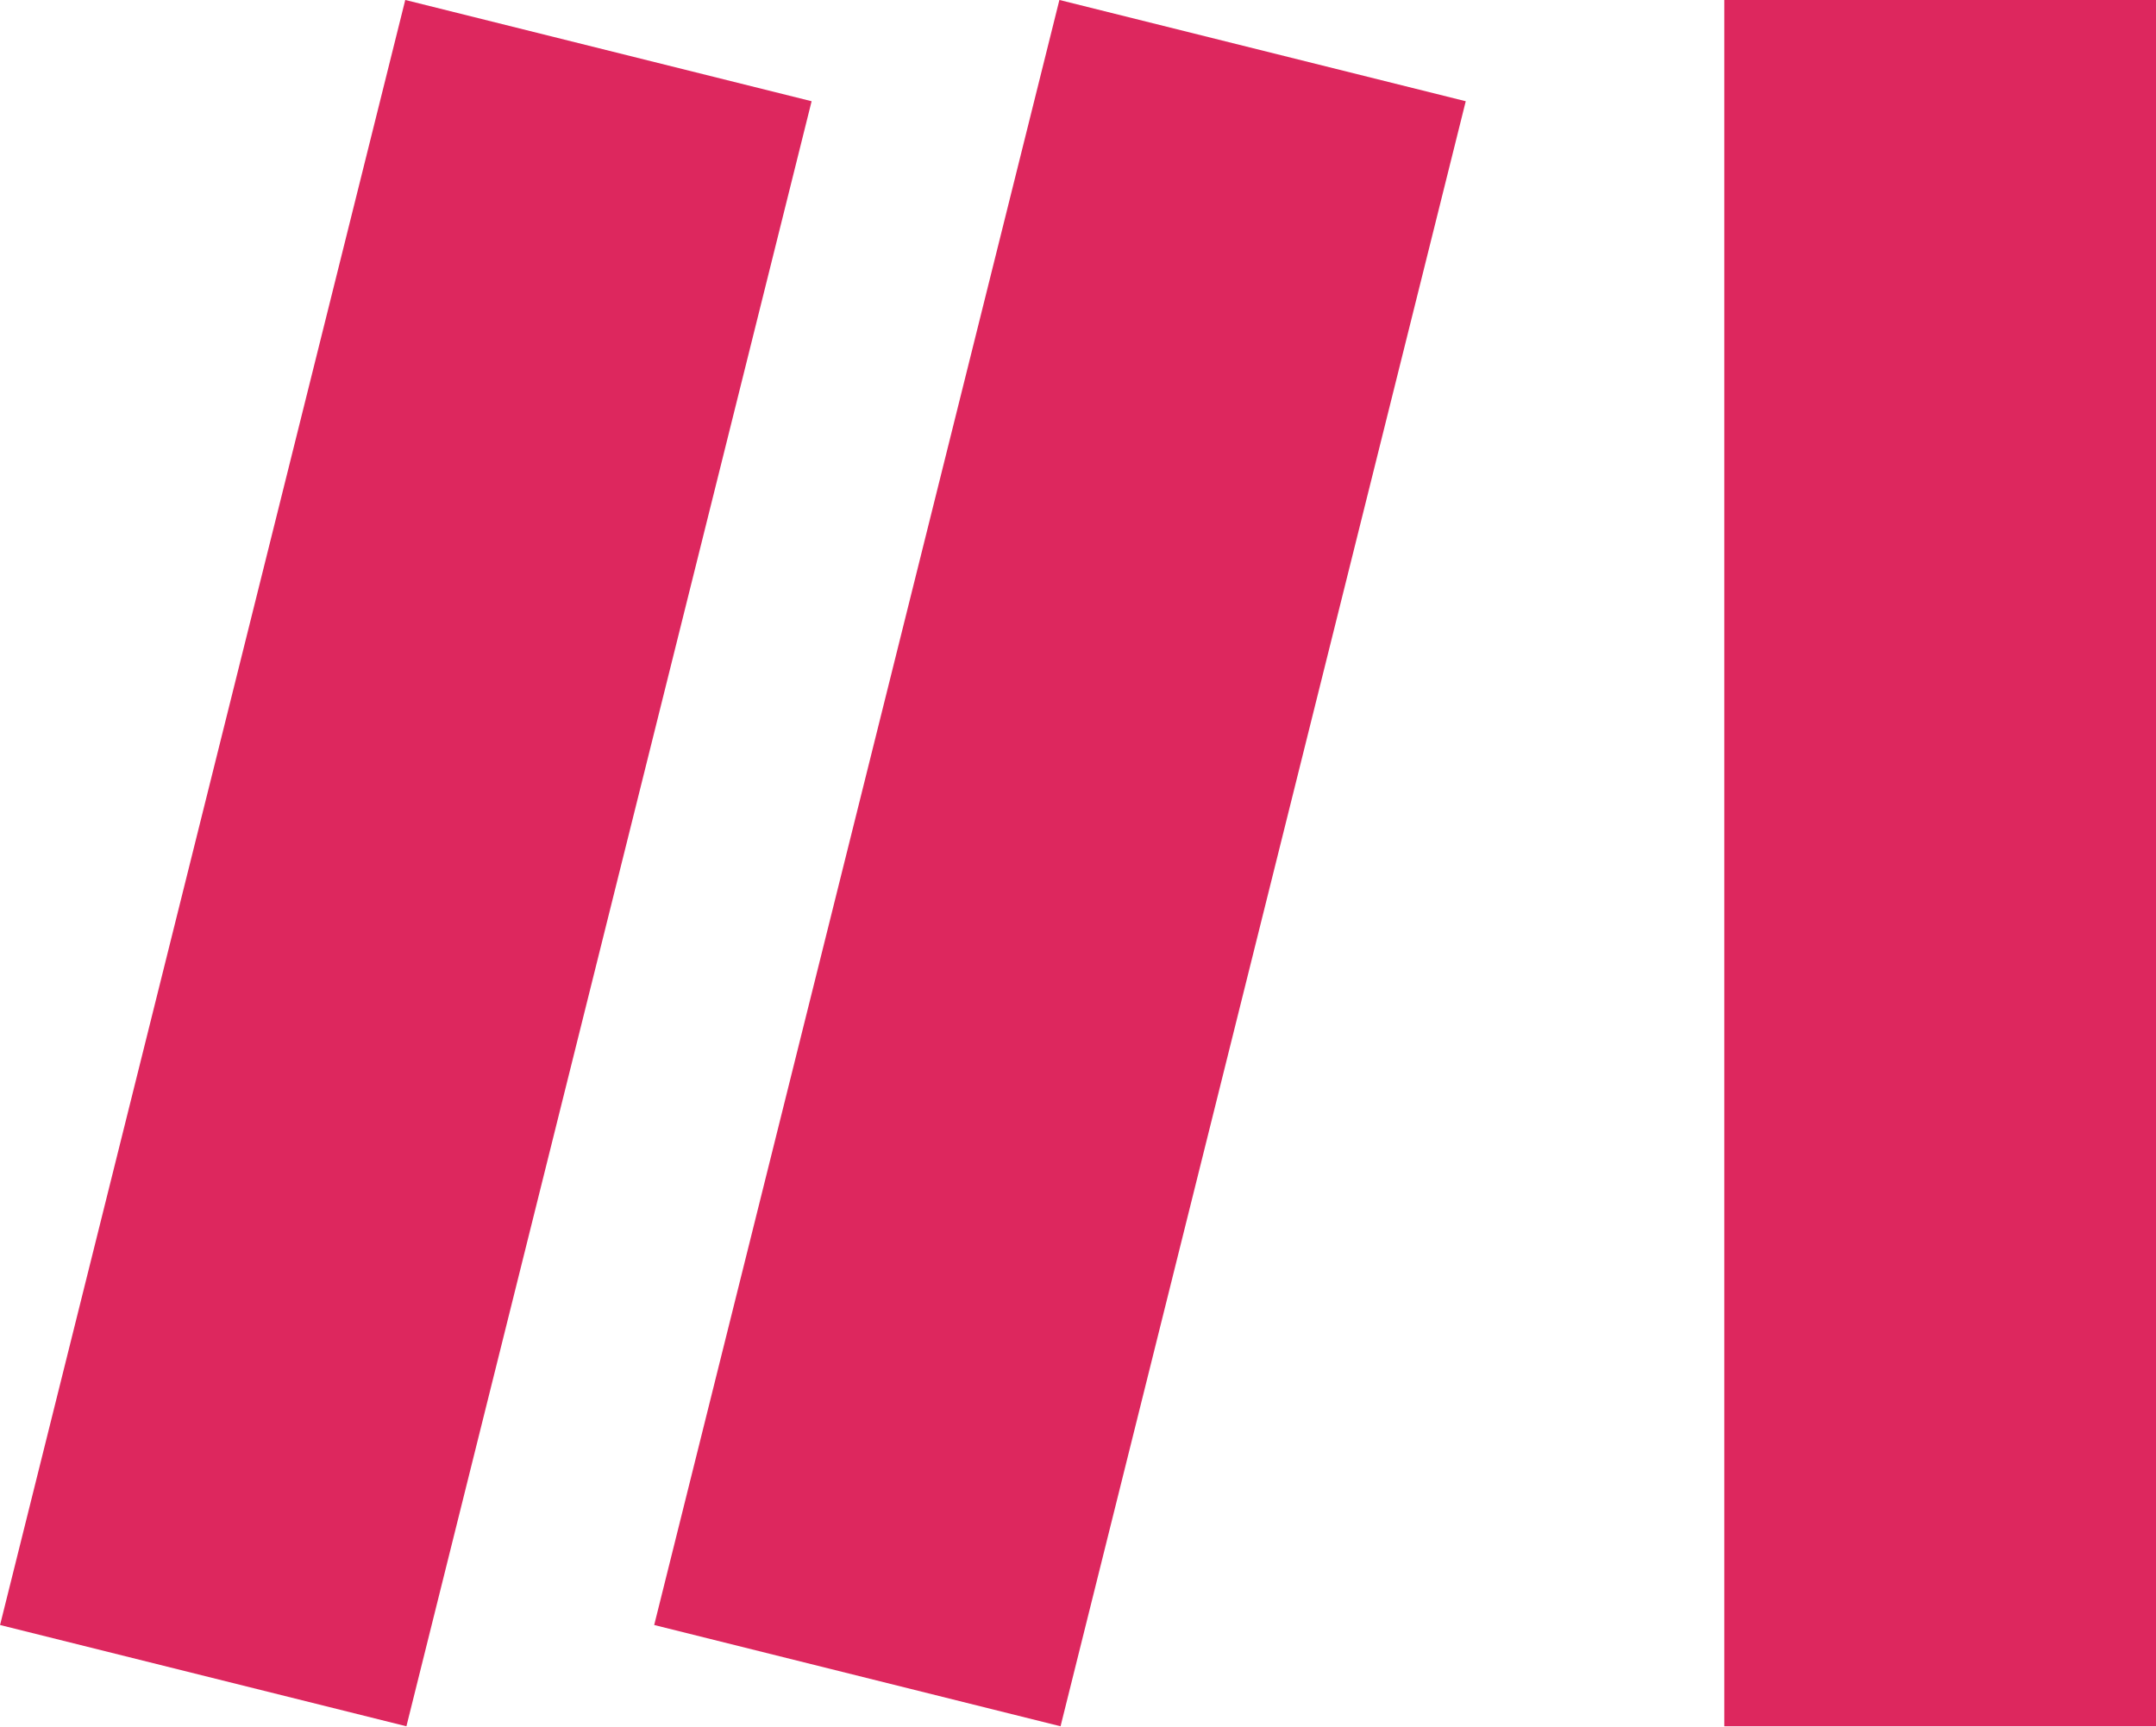
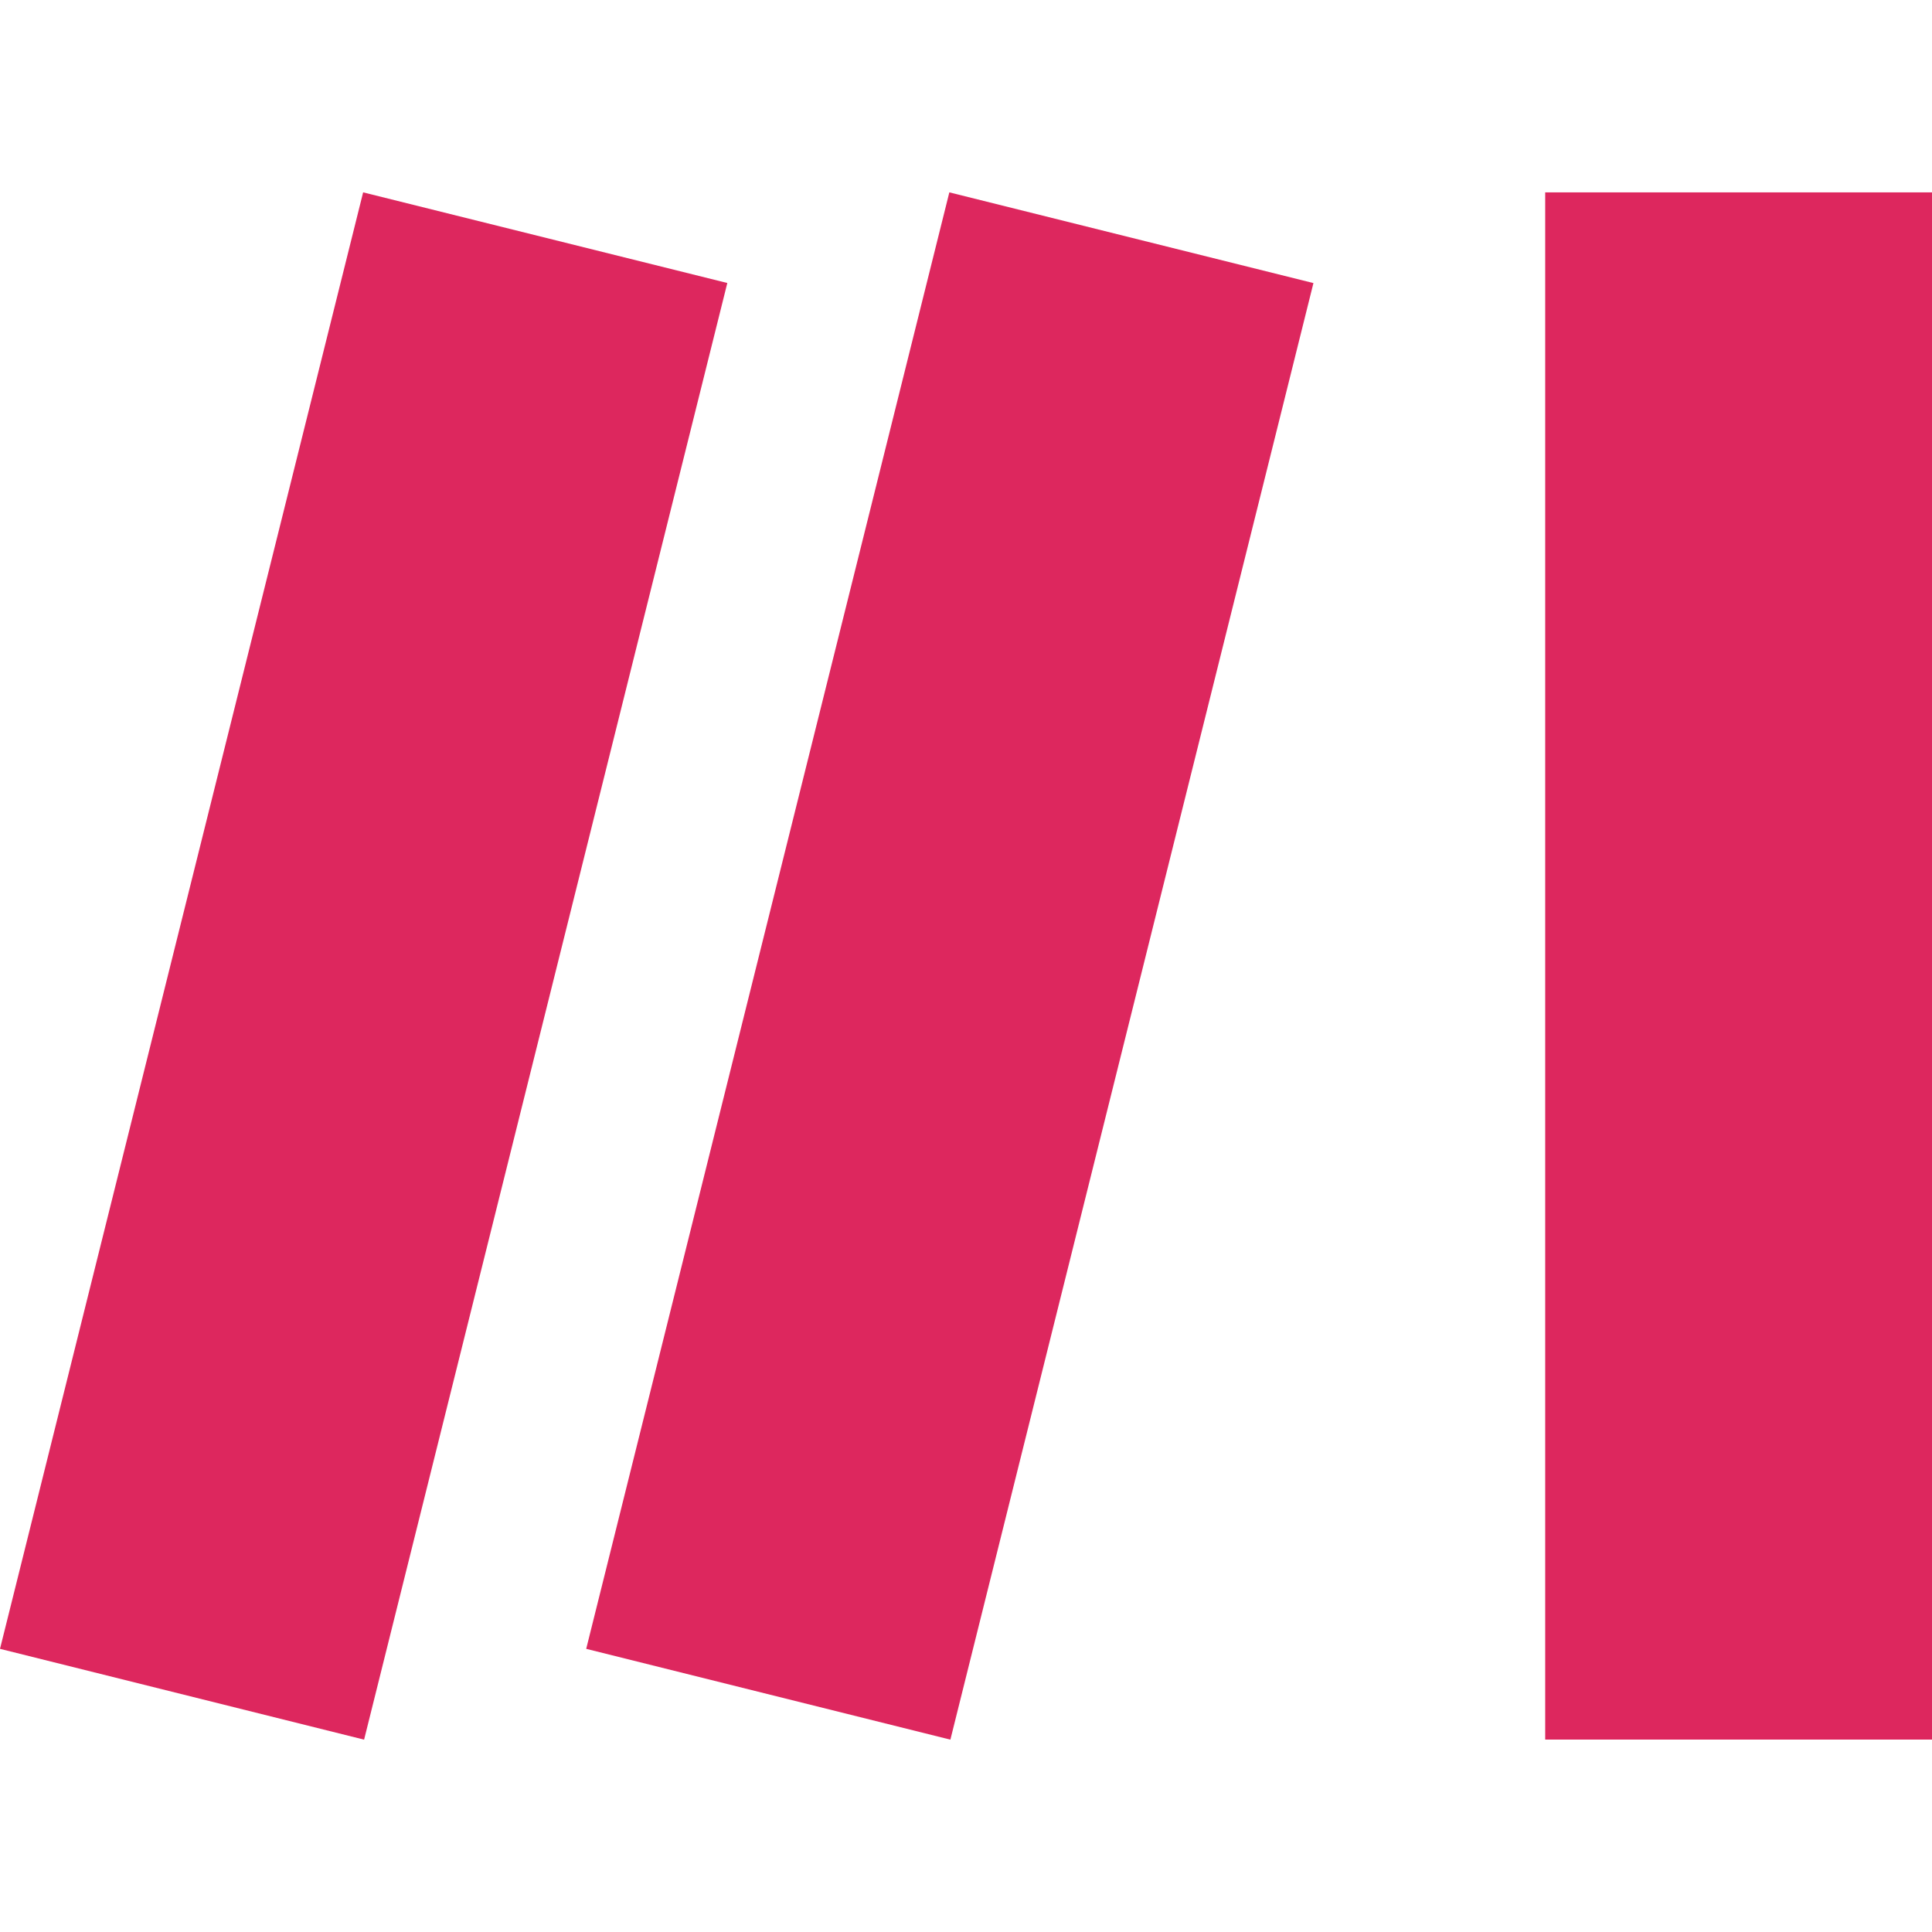
- <svg xmlns="http://www.w3.org/2000/svg" viewBox="0 3.204 24 19.221" width="24" height="19.221">
-   <path d="M0 3H3V15H0V3Z" fill="#dd275e" transform="matrix(-1.601773, 0, 0, 1.601773, 24, -1.601774)" />
-   <path d="M12.167 3L9.343 3.704L12.159 15L14.983 14.296L12.167 3Z" fill="#dd275e" transform="matrix(-1.601773, 0, 0, 1.601773, 24, -1.601774)" />
-   <path d="M 7.621 3 L 4.797 3.704 L 7.613 15 L 10.437 14.296 L 7.621 3 Z" fill="#dd275e" transform="matrix(-1.601773, 0, 0, 1.601773, 24, -1.601774)" />
+ <svg xmlns="http://www.w3.org/2000/svg" viewBox="0 3.204 24 19.221" width="16" height="16">
+   <path d="M24 3.204h-4.805v19.22H24zm-19.489 0L9.035 4.33 4.523 22.425 0 21.297zm7.282 0 4.523 1.127-4.51 18.094-4.524-1.128z" fill="#dd275e" />
</svg>
